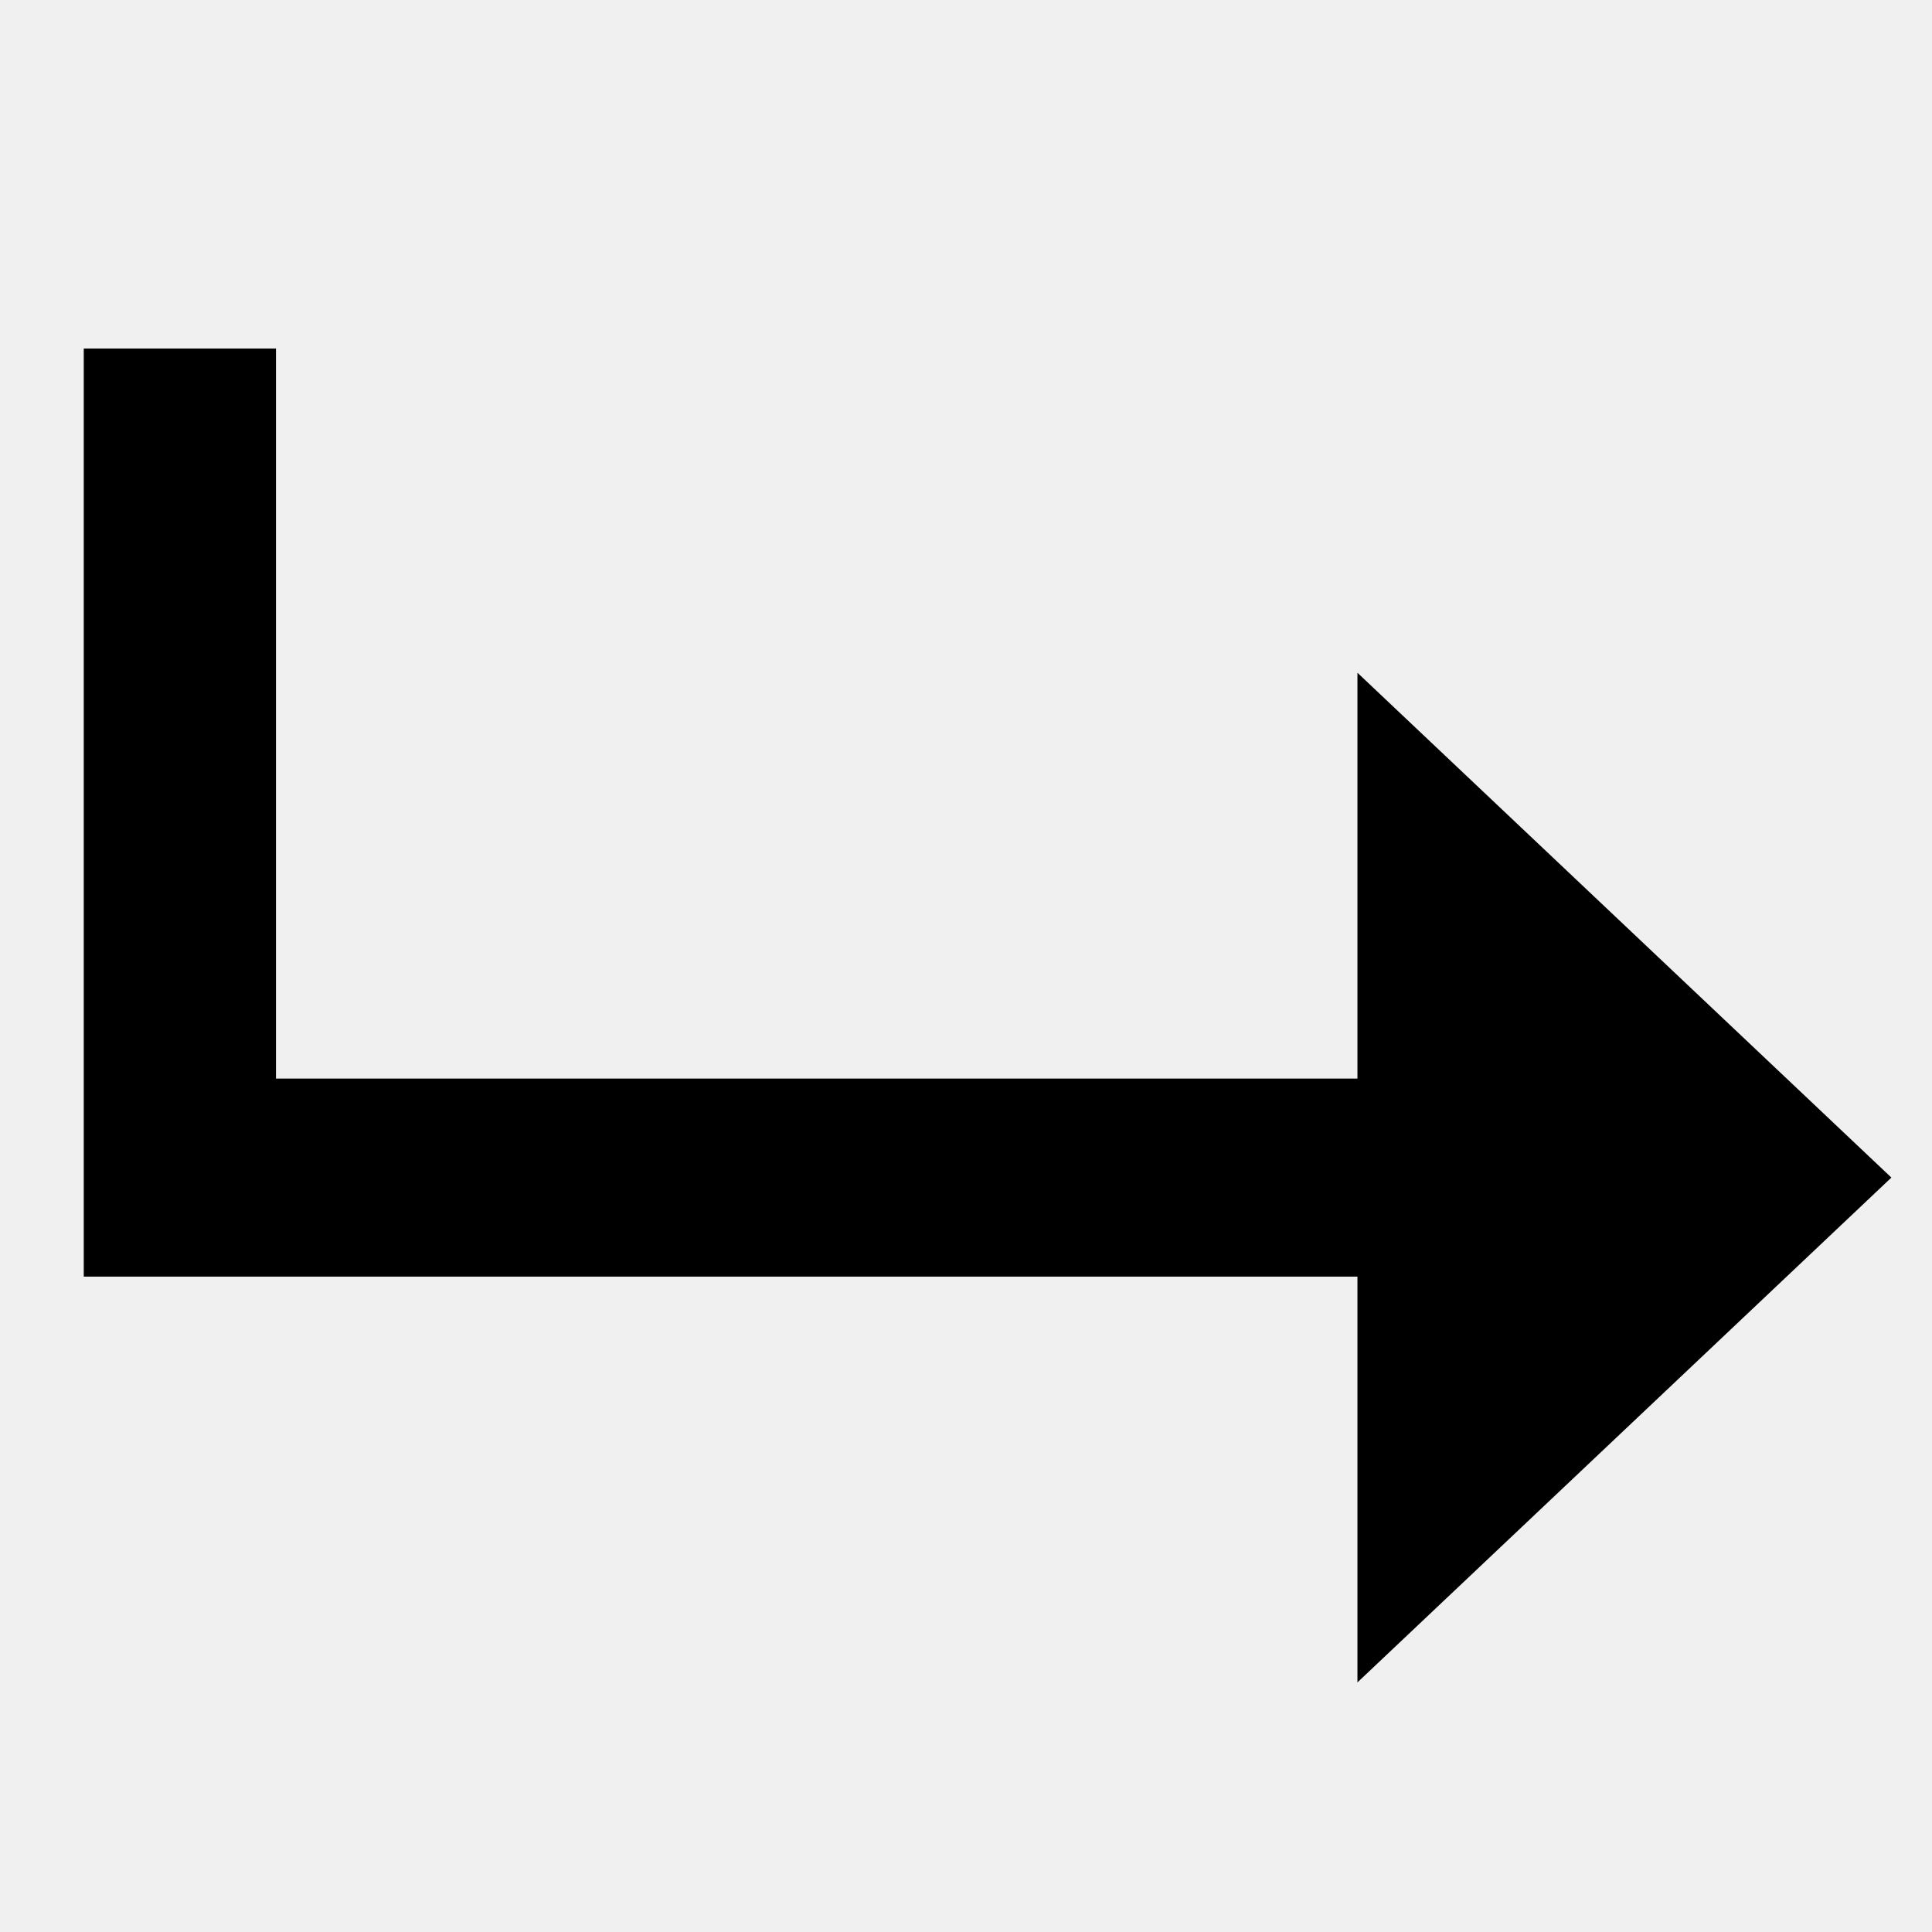
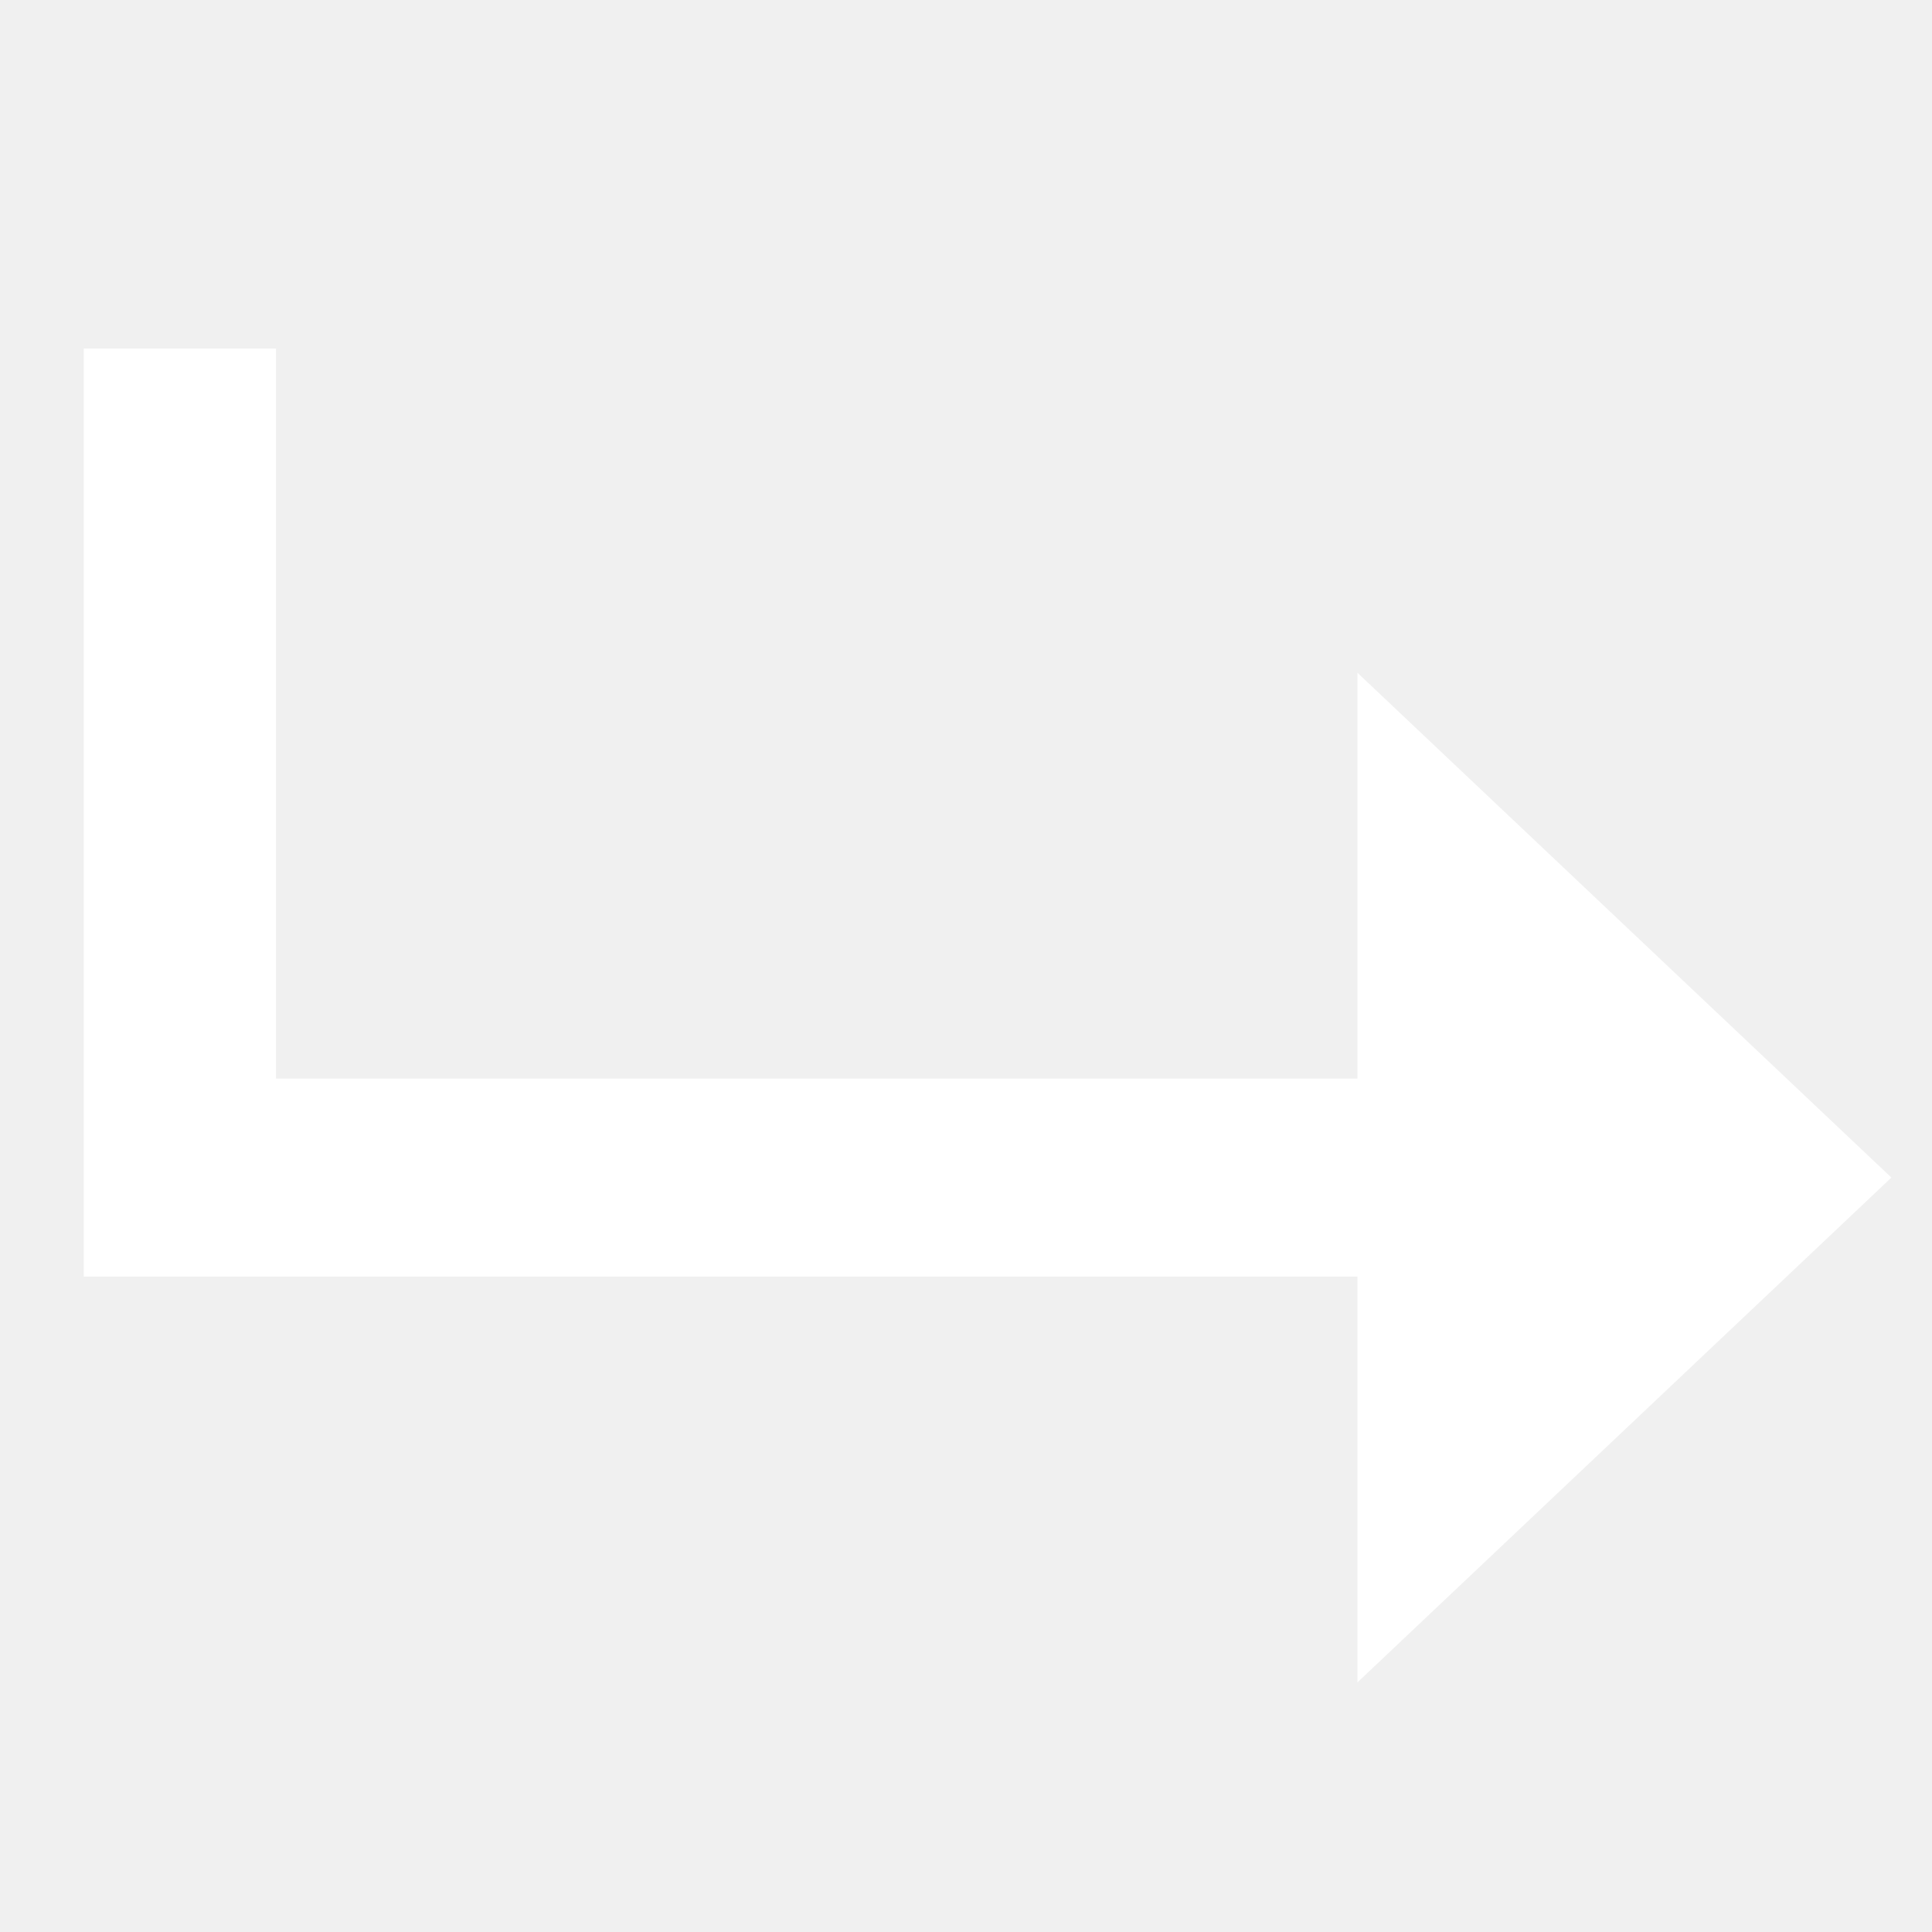
<svg xmlns="http://www.w3.org/2000/svg" width="100%" height="100%" viewBox="0 0 5867 5867" version="1.1" xml:space="preserve" style="fill-rule:evenodd;clip-rule:evenodd;stroke-linejoin:round;stroke-miterlimit:2;">
-   <path d="M5743.67,3576.01l-1621.44,1533l-0,-1232.3l-3867.87,-0l-0,-2818.36l583.718,0l0,2216.95l3284.16,-0l-0,-1232.3l1621.44,1533Z" style="fill-rule:nonzero;" />
+   <path d="M5743.67,3576.01l-1621.44,1533l-0,-1232.3l-3867.87,-0l-0,-2818.36l583.718,0l0,2216.95l3284.16,-0l-0,-1232.3l1621.44,1533Z" fill="#FFF" style="fill-rule:nonzero;" />
</svg>
